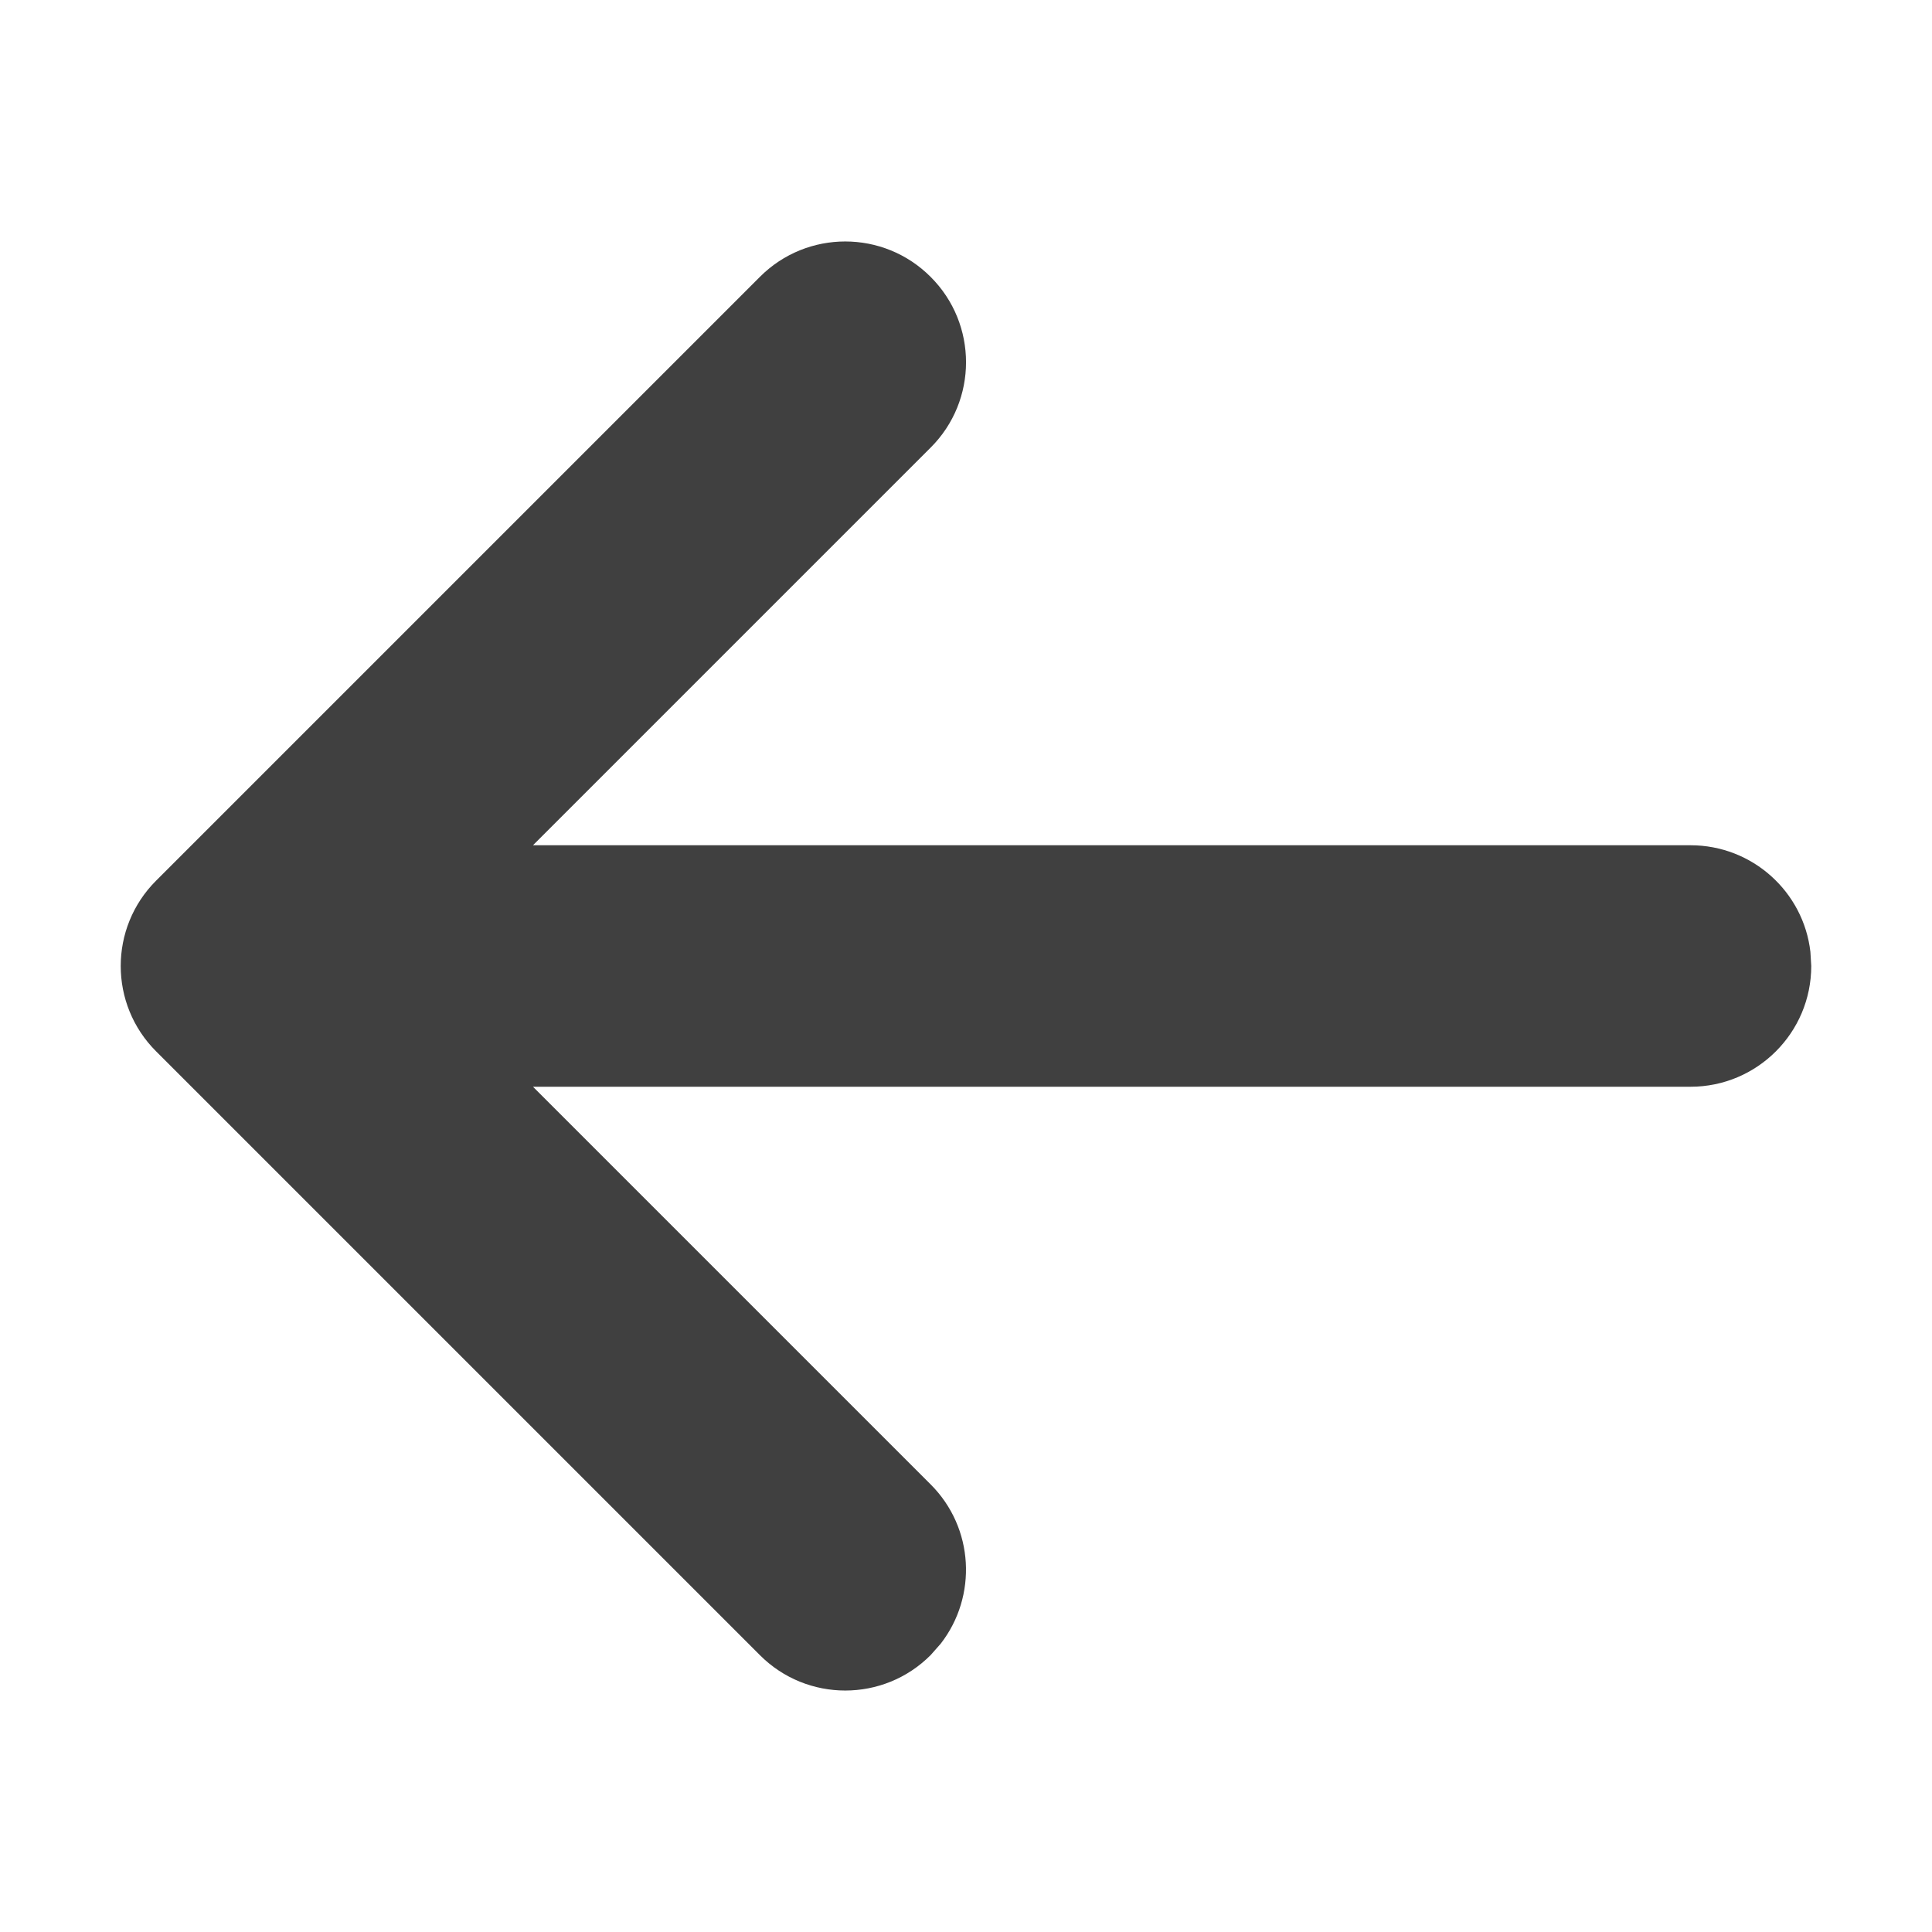
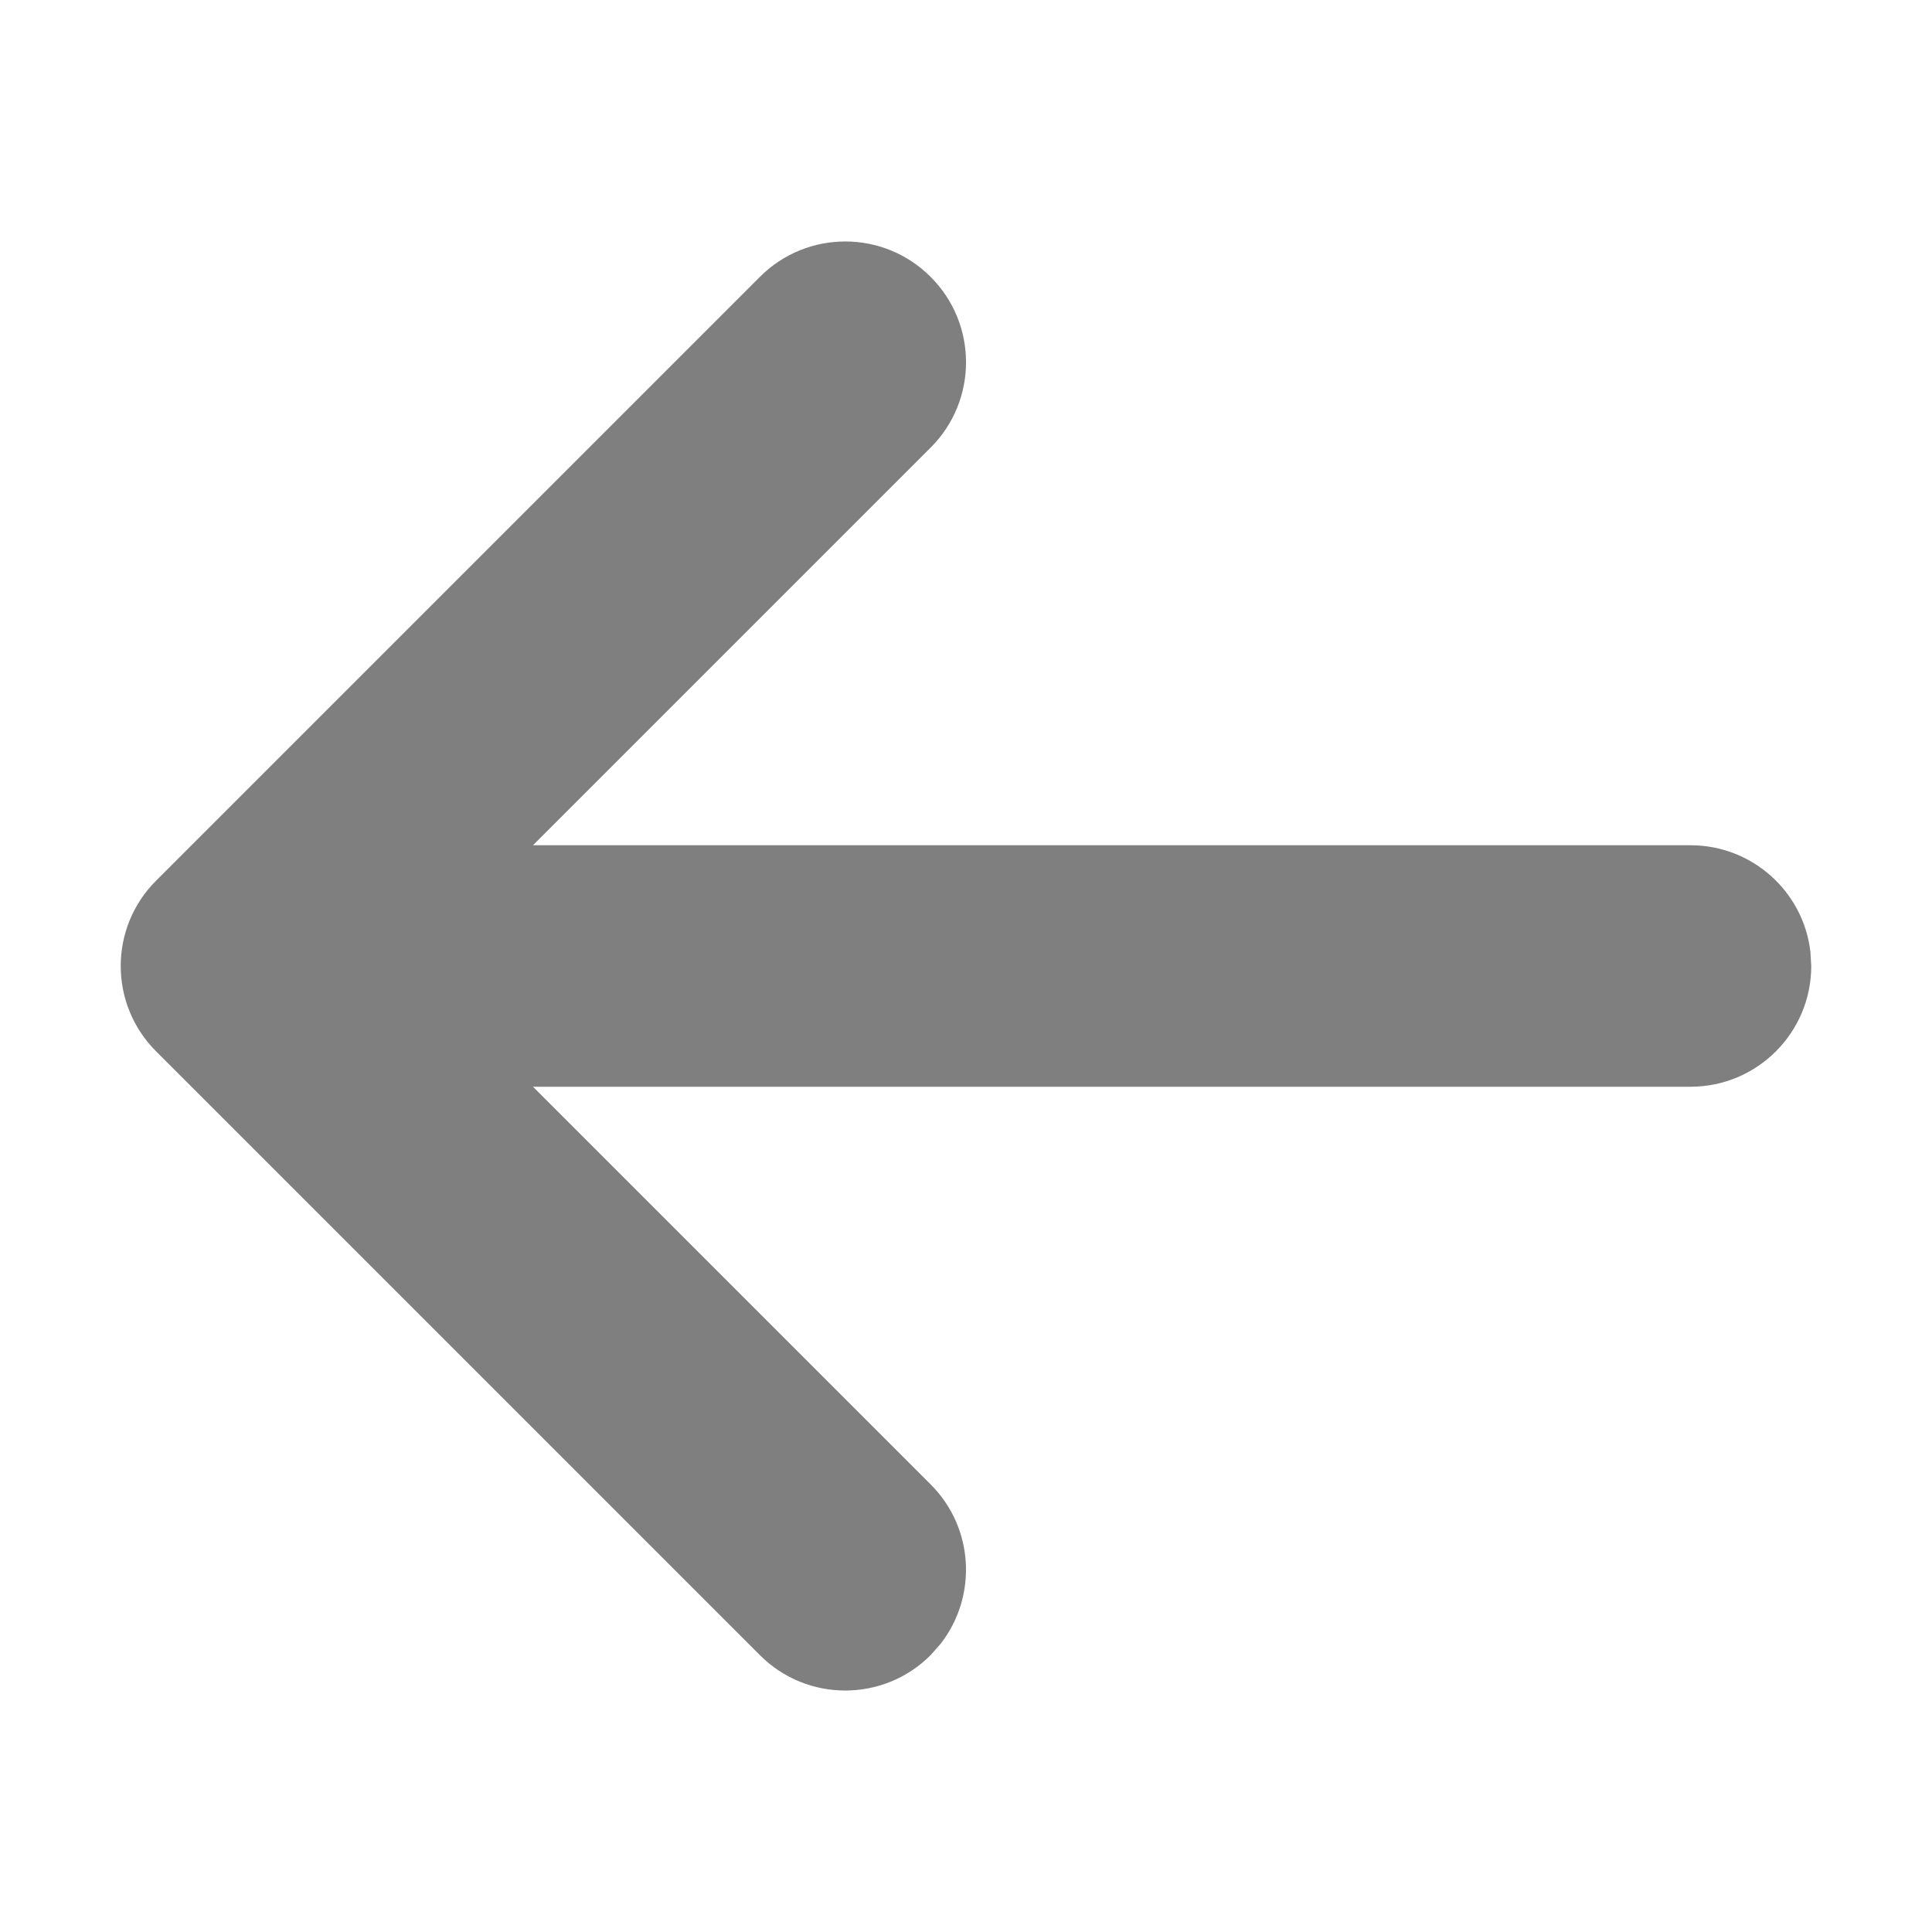
<svg xmlns="http://www.w3.org/2000/svg" width="16px" height="16px" viewBox="0 0 16 16" version="1.1">
-   <g id="Icons" stroke="none" stroke-width="1" fill="none" fill-rule="evenodd" fill-opacity="0.75">
+   <g id="Icons" stroke="none" stroke-width="1" fill="none" fill-rule="evenodd" fill-opacity="0.5">
    <g id="Icon/Left" fill="#000000">
      <path d="M6.293,2.293 C6.683,1.902 7.317,1.902 7.707,2.293 C8.098,2.683 8.098,3.317 7.707,3.707 L7.707,3.707 L4.414,7 L14,7 C14.513,7 14.936,7.386 14.993,7.883 L15,8 C15,8.552 14.552,9 14,9 L14,9 L4.414,9 L7.707,12.293 C8.068,12.653 8.095,13.221 7.79,13.613 L7.707,13.707 C7.317,14.098 6.683,14.098 6.293,13.707 L6.293,13.707 L1.293,8.707 C0.902,8.317 0.902,7.683 1.293,7.293 L1.293,7.293 Z" id="Combined-Shape" />
    </g>
  </g>
</svg>
